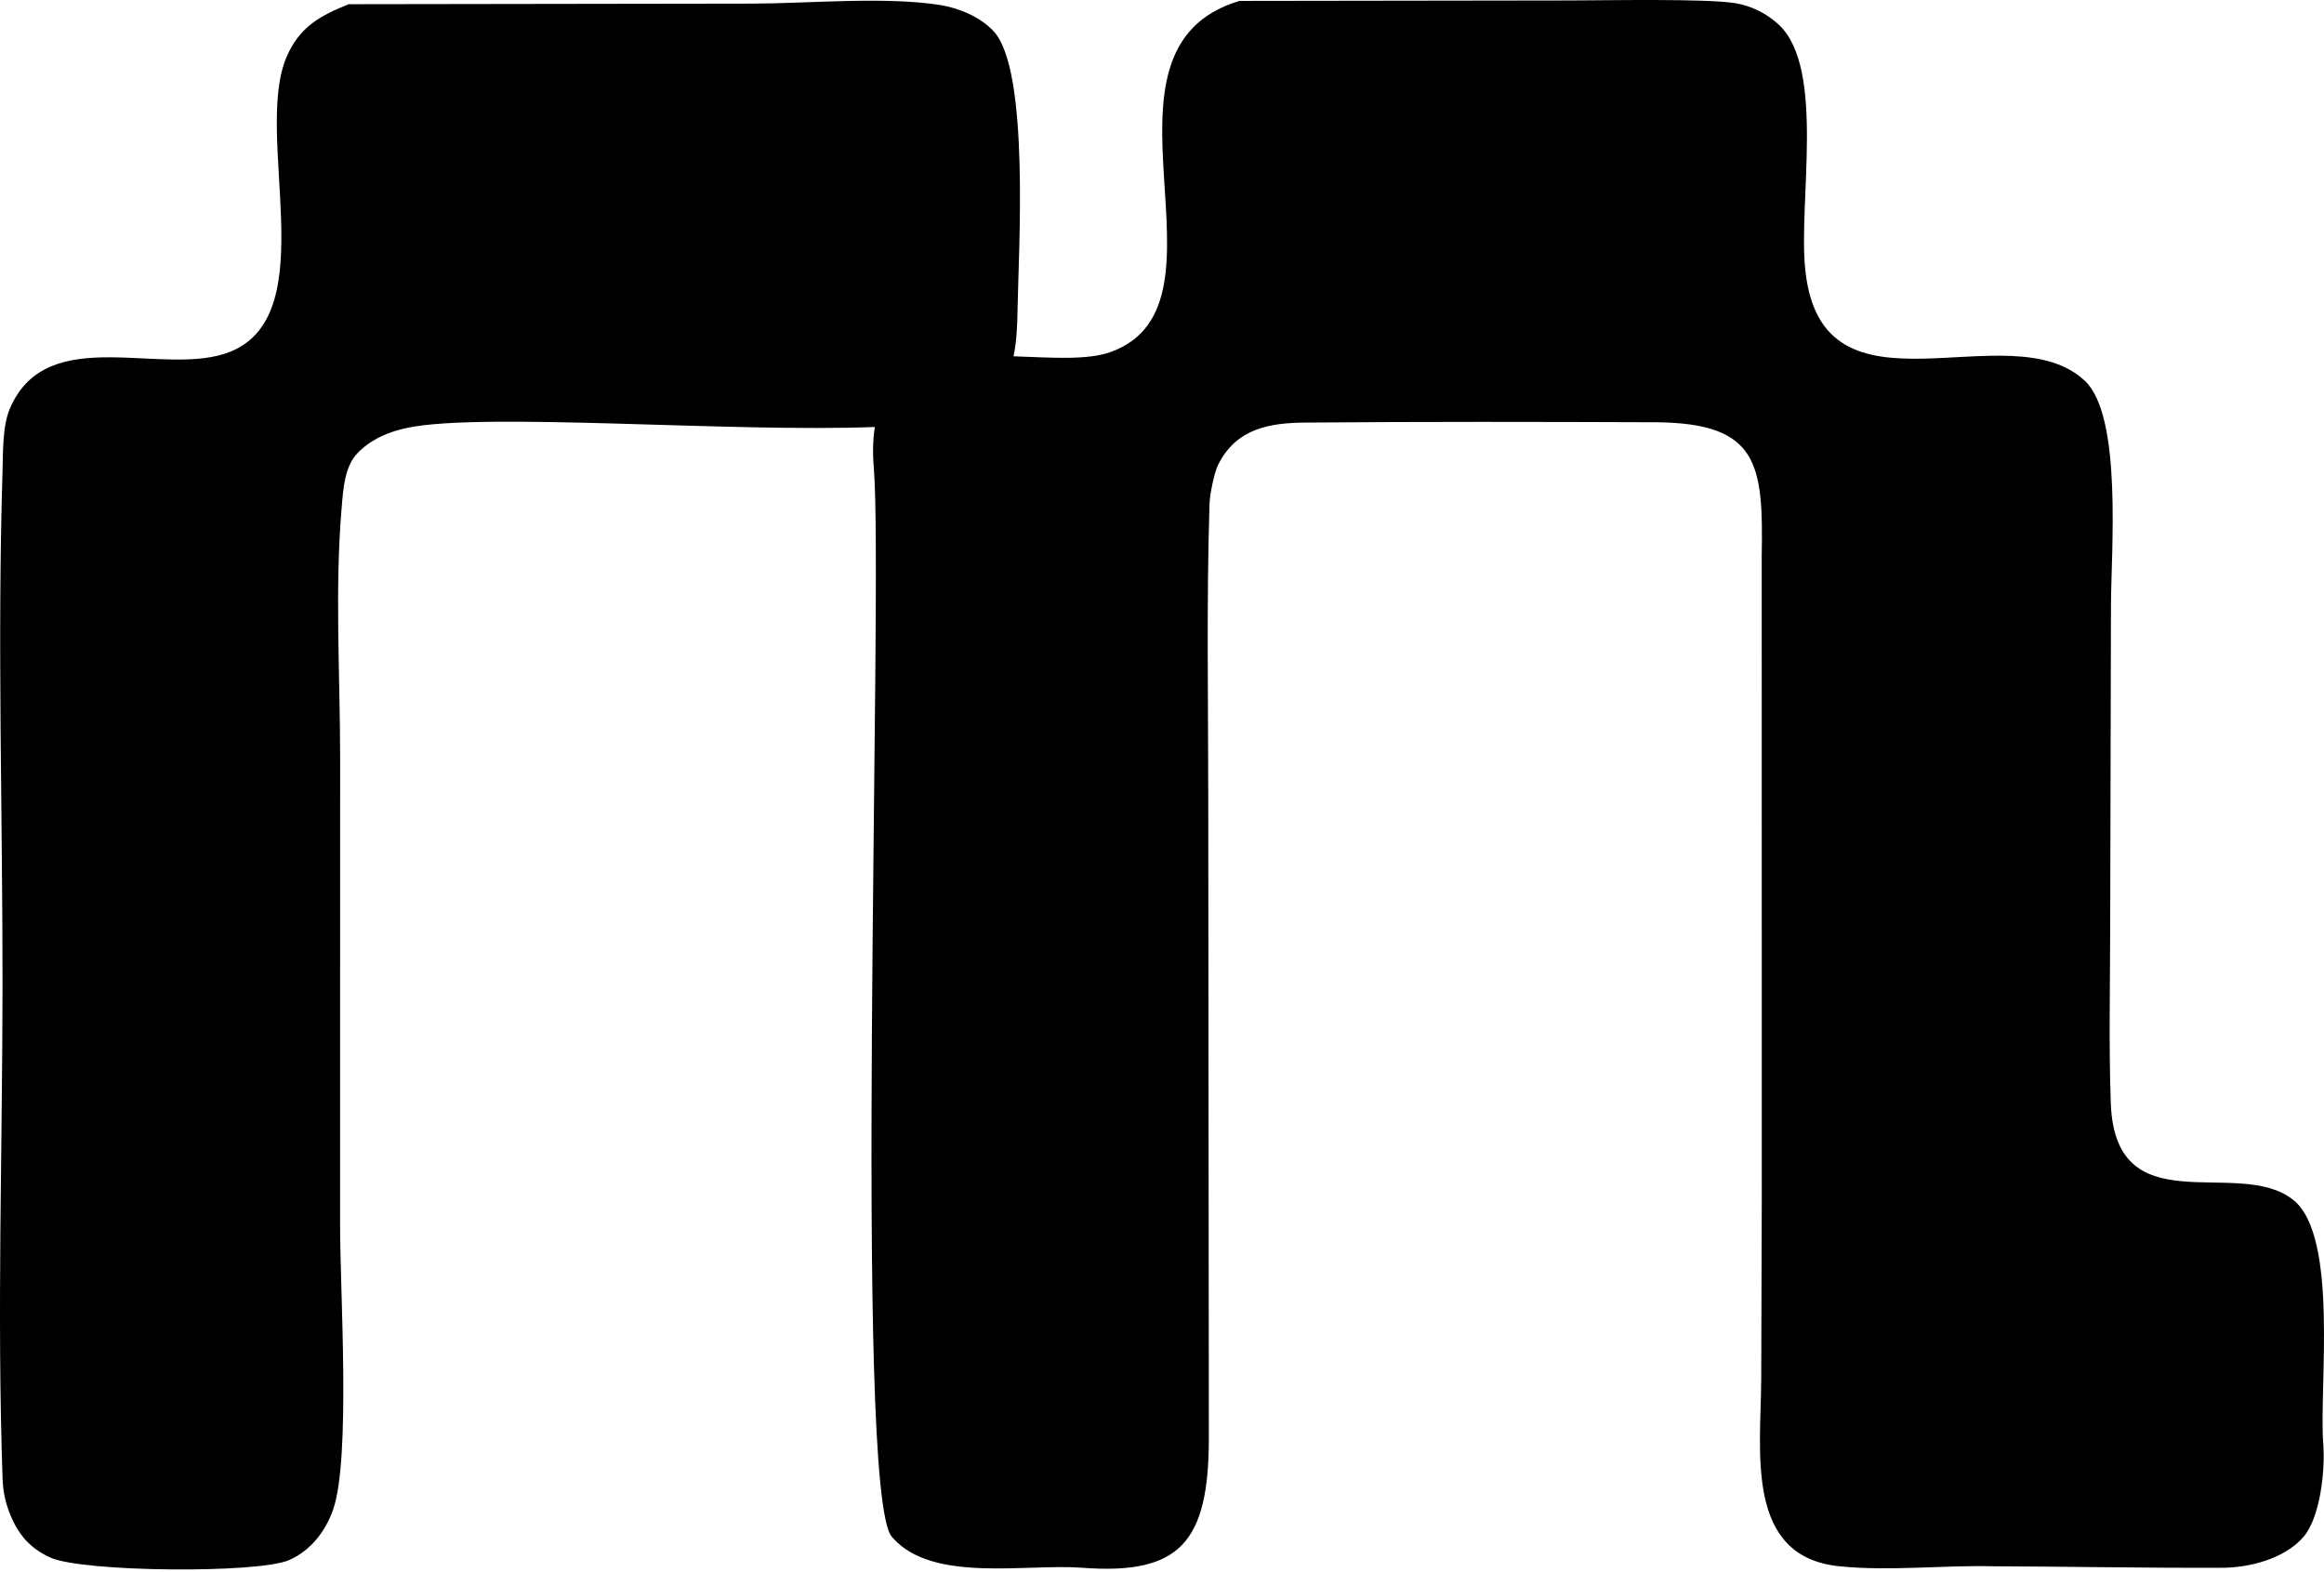
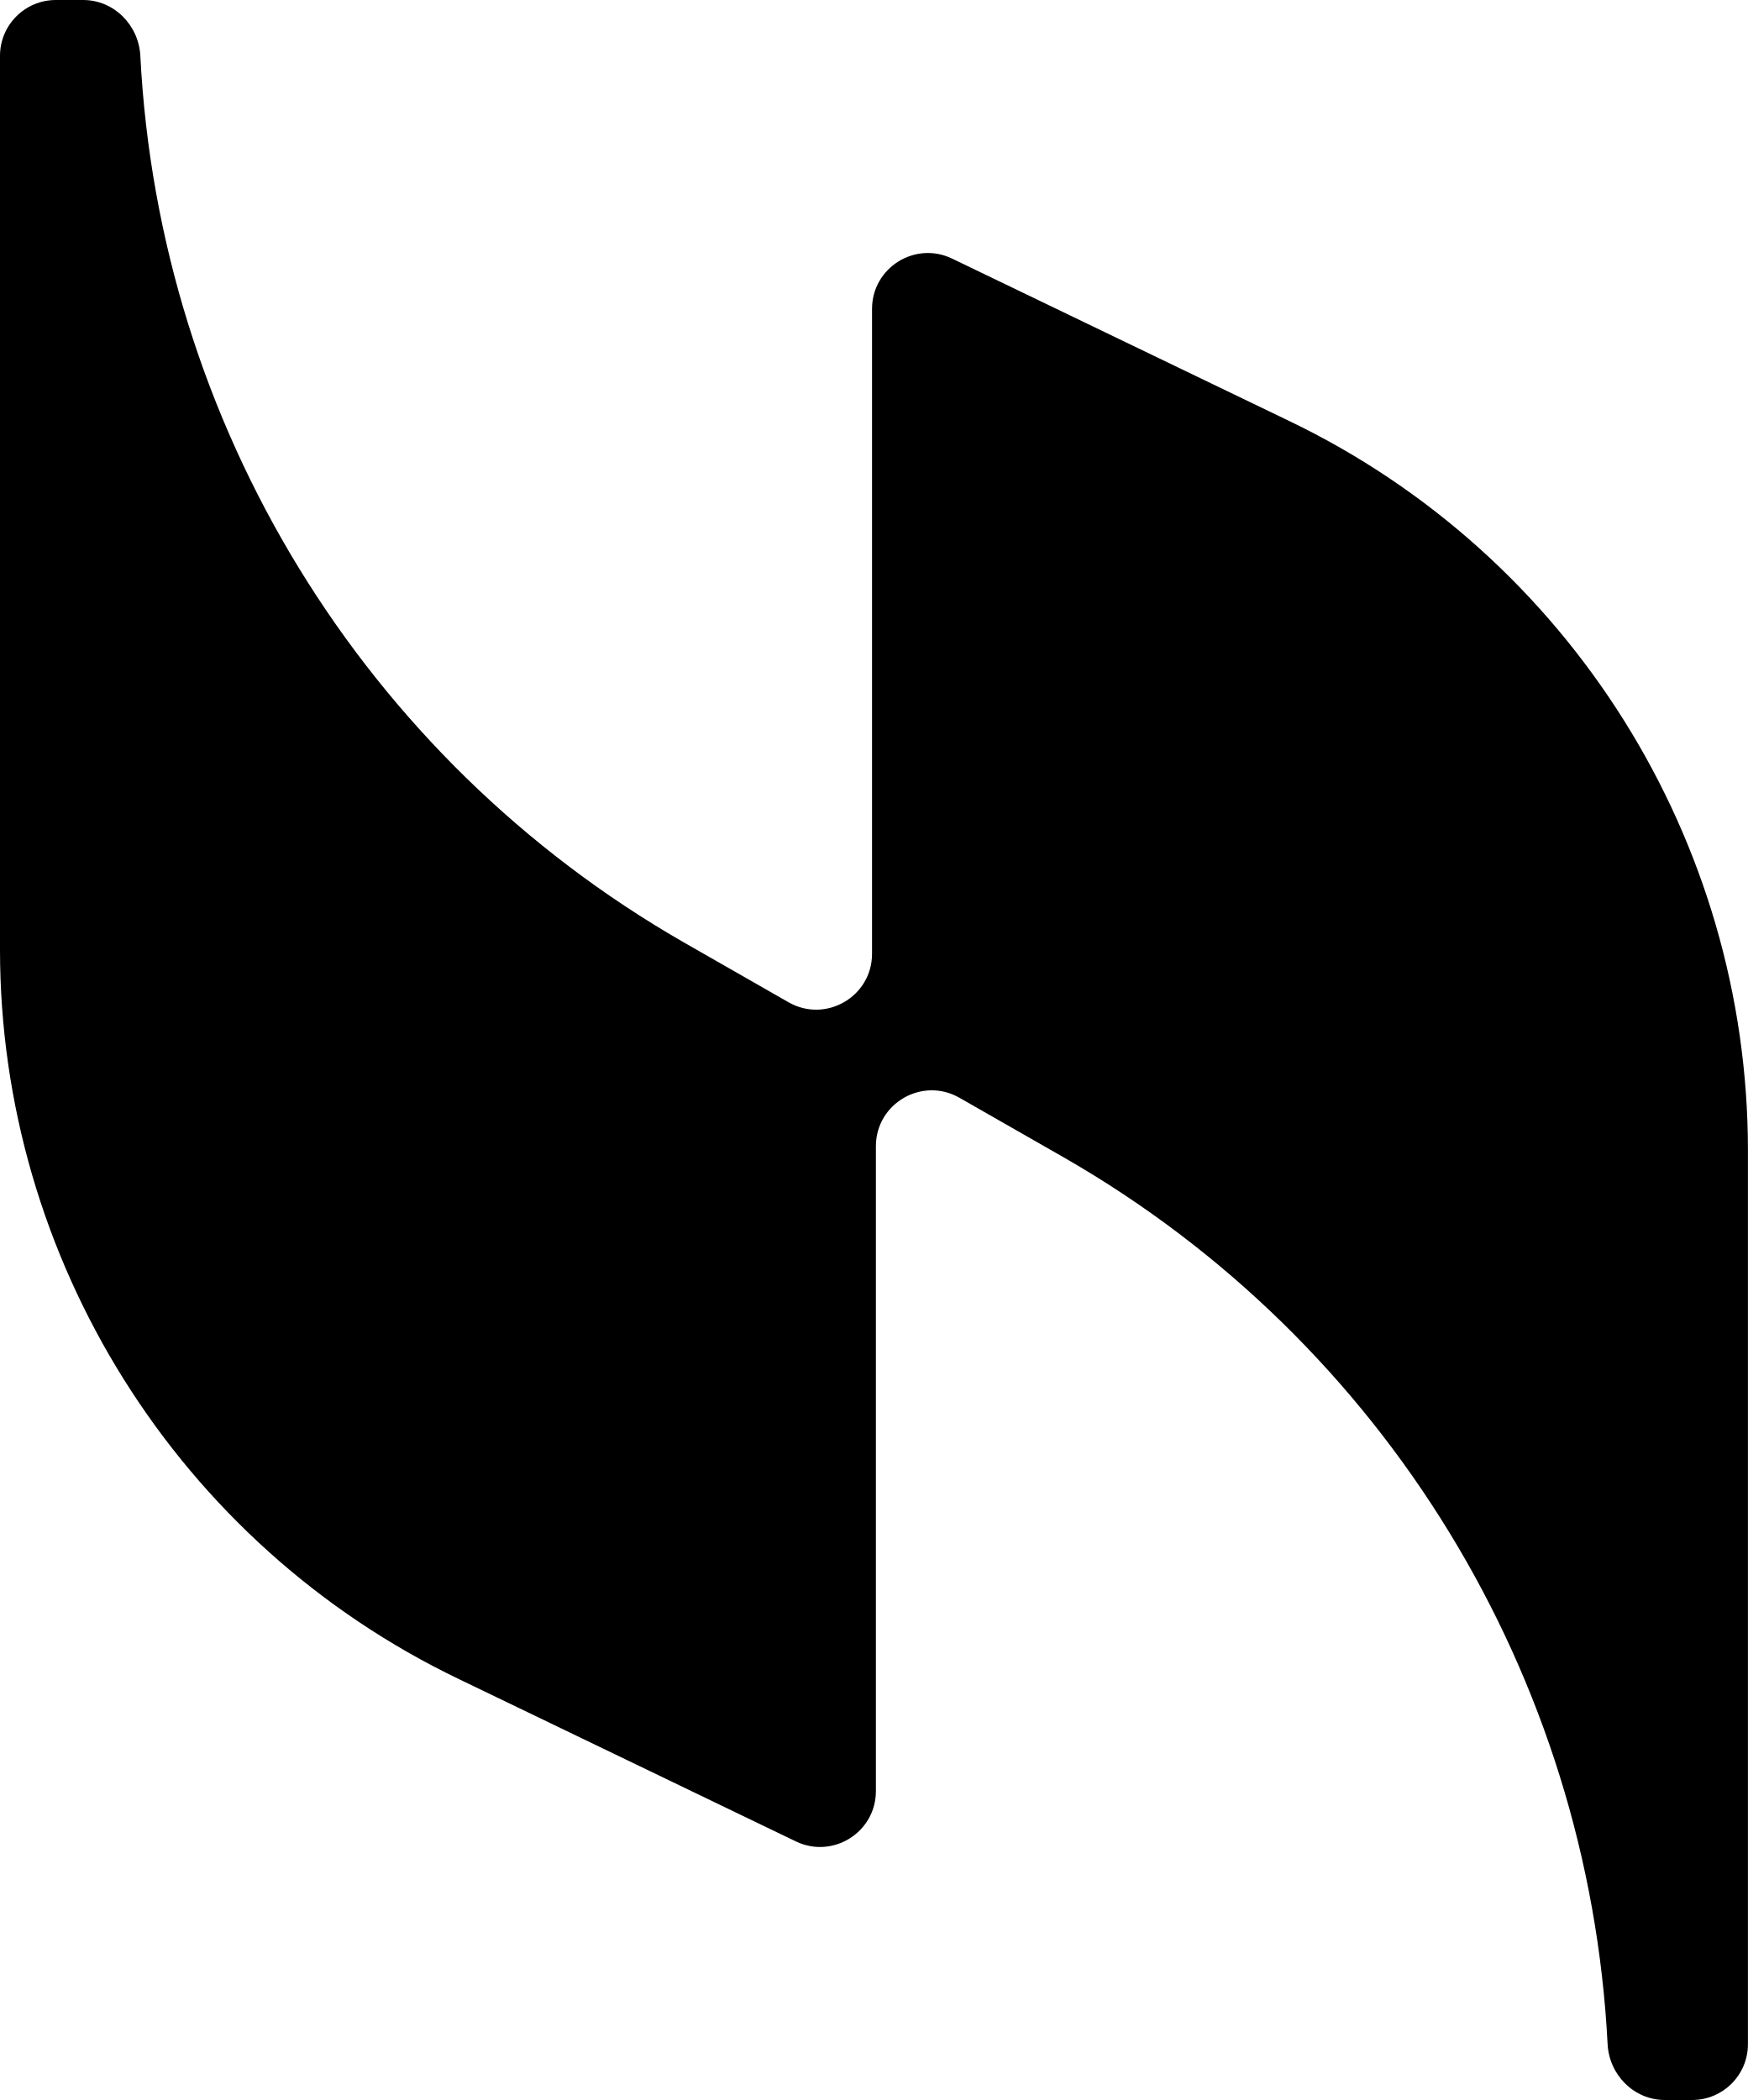
- <svg xmlns="http://www.w3.org/2000/svg" width="720" height="487" viewBox="0 0 720 487" fill="none">
-   <path d="M486.687 0.139C497.204 0.133 528.894 -0.503 537.722 1C542.708 1.85 547.36 4.177 551.166 7.715C565.617 21.398 557.044 62.959 559.3 83.606C564.402 133.135 622.344 95.986 645.866 117.933C657.598 128.877 654.035 170.827 654 187.641L653.757 288.163C653.711 305.174 653.352 324.475 653.907 340.442C654.497 380.606 693.419 357.865 710.577 371.818C724.6 383.223 718.422 430.012 719.764 447.186C720.423 455.518 718.826 470.116 713.654 476.124C707.719 483.008 696.623 485.759 688.073 485.695C664.401 485.793 641.018 485.311 617.381 485.233C601.646 484.864 585.482 486.823 569.828 485.23C540.487 482.246 545.532 449.748 545.647 427.298L545.82 370.581L545.798 172.285C546.318 143.677 544.756 131.16 513.274 130.817C476.875 130.687 440.777 130.604 404.354 130.919C393.918 131.009 383.031 132.477 377.361 144.056C376.135 146.568 374.816 153.197 374.724 156.064C373.775 186.3 374.319 216.76 374.33 247.048L374.516 445.772C374.435 477.617 365.734 488 335.259 485.691C318.124 484.393 289.268 490.351 276.842 476.696L276.333 476.132C264.242 462.908 273.752 181.558 270.721 145.041C270.312 140.141 270.448 135.919 271.044 132.281C225.96 134.02 150.225 127.641 126.317 132.515C120.604 133.678 114.844 136.073 110.66 140.486C106.731 144.643 106.326 151.617 105.851 157.235C103.707 182.263 105.34 208.854 105.375 234.021L105.363 378.748C105.259 398.93 108.806 452.046 103.139 467.859C100.693 474.695 96.103 480.391 89.683 483.272C80.085 487.577 25.571 487.029 15.644 482.555C9.159 479.632 5.396 475.158 2.795 468.272C1.533 464.928 0.923 461.614 0.797 458.007C-0.977 407.212 0.763 355.575 0.783 304.69C0.804 252.115 -0.847 198.941 0.773 146.426C0.957 140.507 0.71 132.121 3.033 126.645C14.618 99.342 51.093 117.334 71.546 108.884C100.333 96.988 78.429 41.68 88.802 17.6C92.858 8.174 99.464 4.735 108.052 1.303L233.044 1.121C250.671 1.081 274.233 -1.146 291.315 1.565C297.041 2.476 303.717 5.253 307.819 9.659C319.119 21.801 315.514 78.18 315.236 96.451C315.162 101.318 314.931 106.026 313.997 110.38C325.537 110.773 336.82 111.695 344.19 109.019C385.171 94.134 333.708 15.212 384.015 0.284L486.687 0.139Z" fill="black" />
+ <svg xmlns="http://www.w3.org/2000/svg" width="720" height="865" viewBox="0 0 720 865" fill="none">
+   <path d="M392.186 106.521C376.916 99.165 359.205 110.292 359.205 127.242V392.859C359.205 410.521 340.123 421.592 324.79 412.826L281.325 387.978C149.674 312.285 65.567 174.616 57.806 22.999C57.157 10.313 46.921 0 34.218 0H23C10.297 0 0 10.297 0 23V391.158C0 518.364 73.112 636.029 189.139 691.682L327.814 758.48C343.084 765.835 360.795 754.708 360.795 737.758V472.142C360.795 454.48 379.876 443.409 395.21 452.174L438.675 477.022C570.326 552.715 654.433 690.384 662.194 842.001C662.843 854.687 673.079 865 685.782 865H697C709.703 865 720 854.703 720 842V473.842C720 346.636 646.888 228.971 530.861 173.318L392.186 106.521Z" fill="black" />
</svg>
